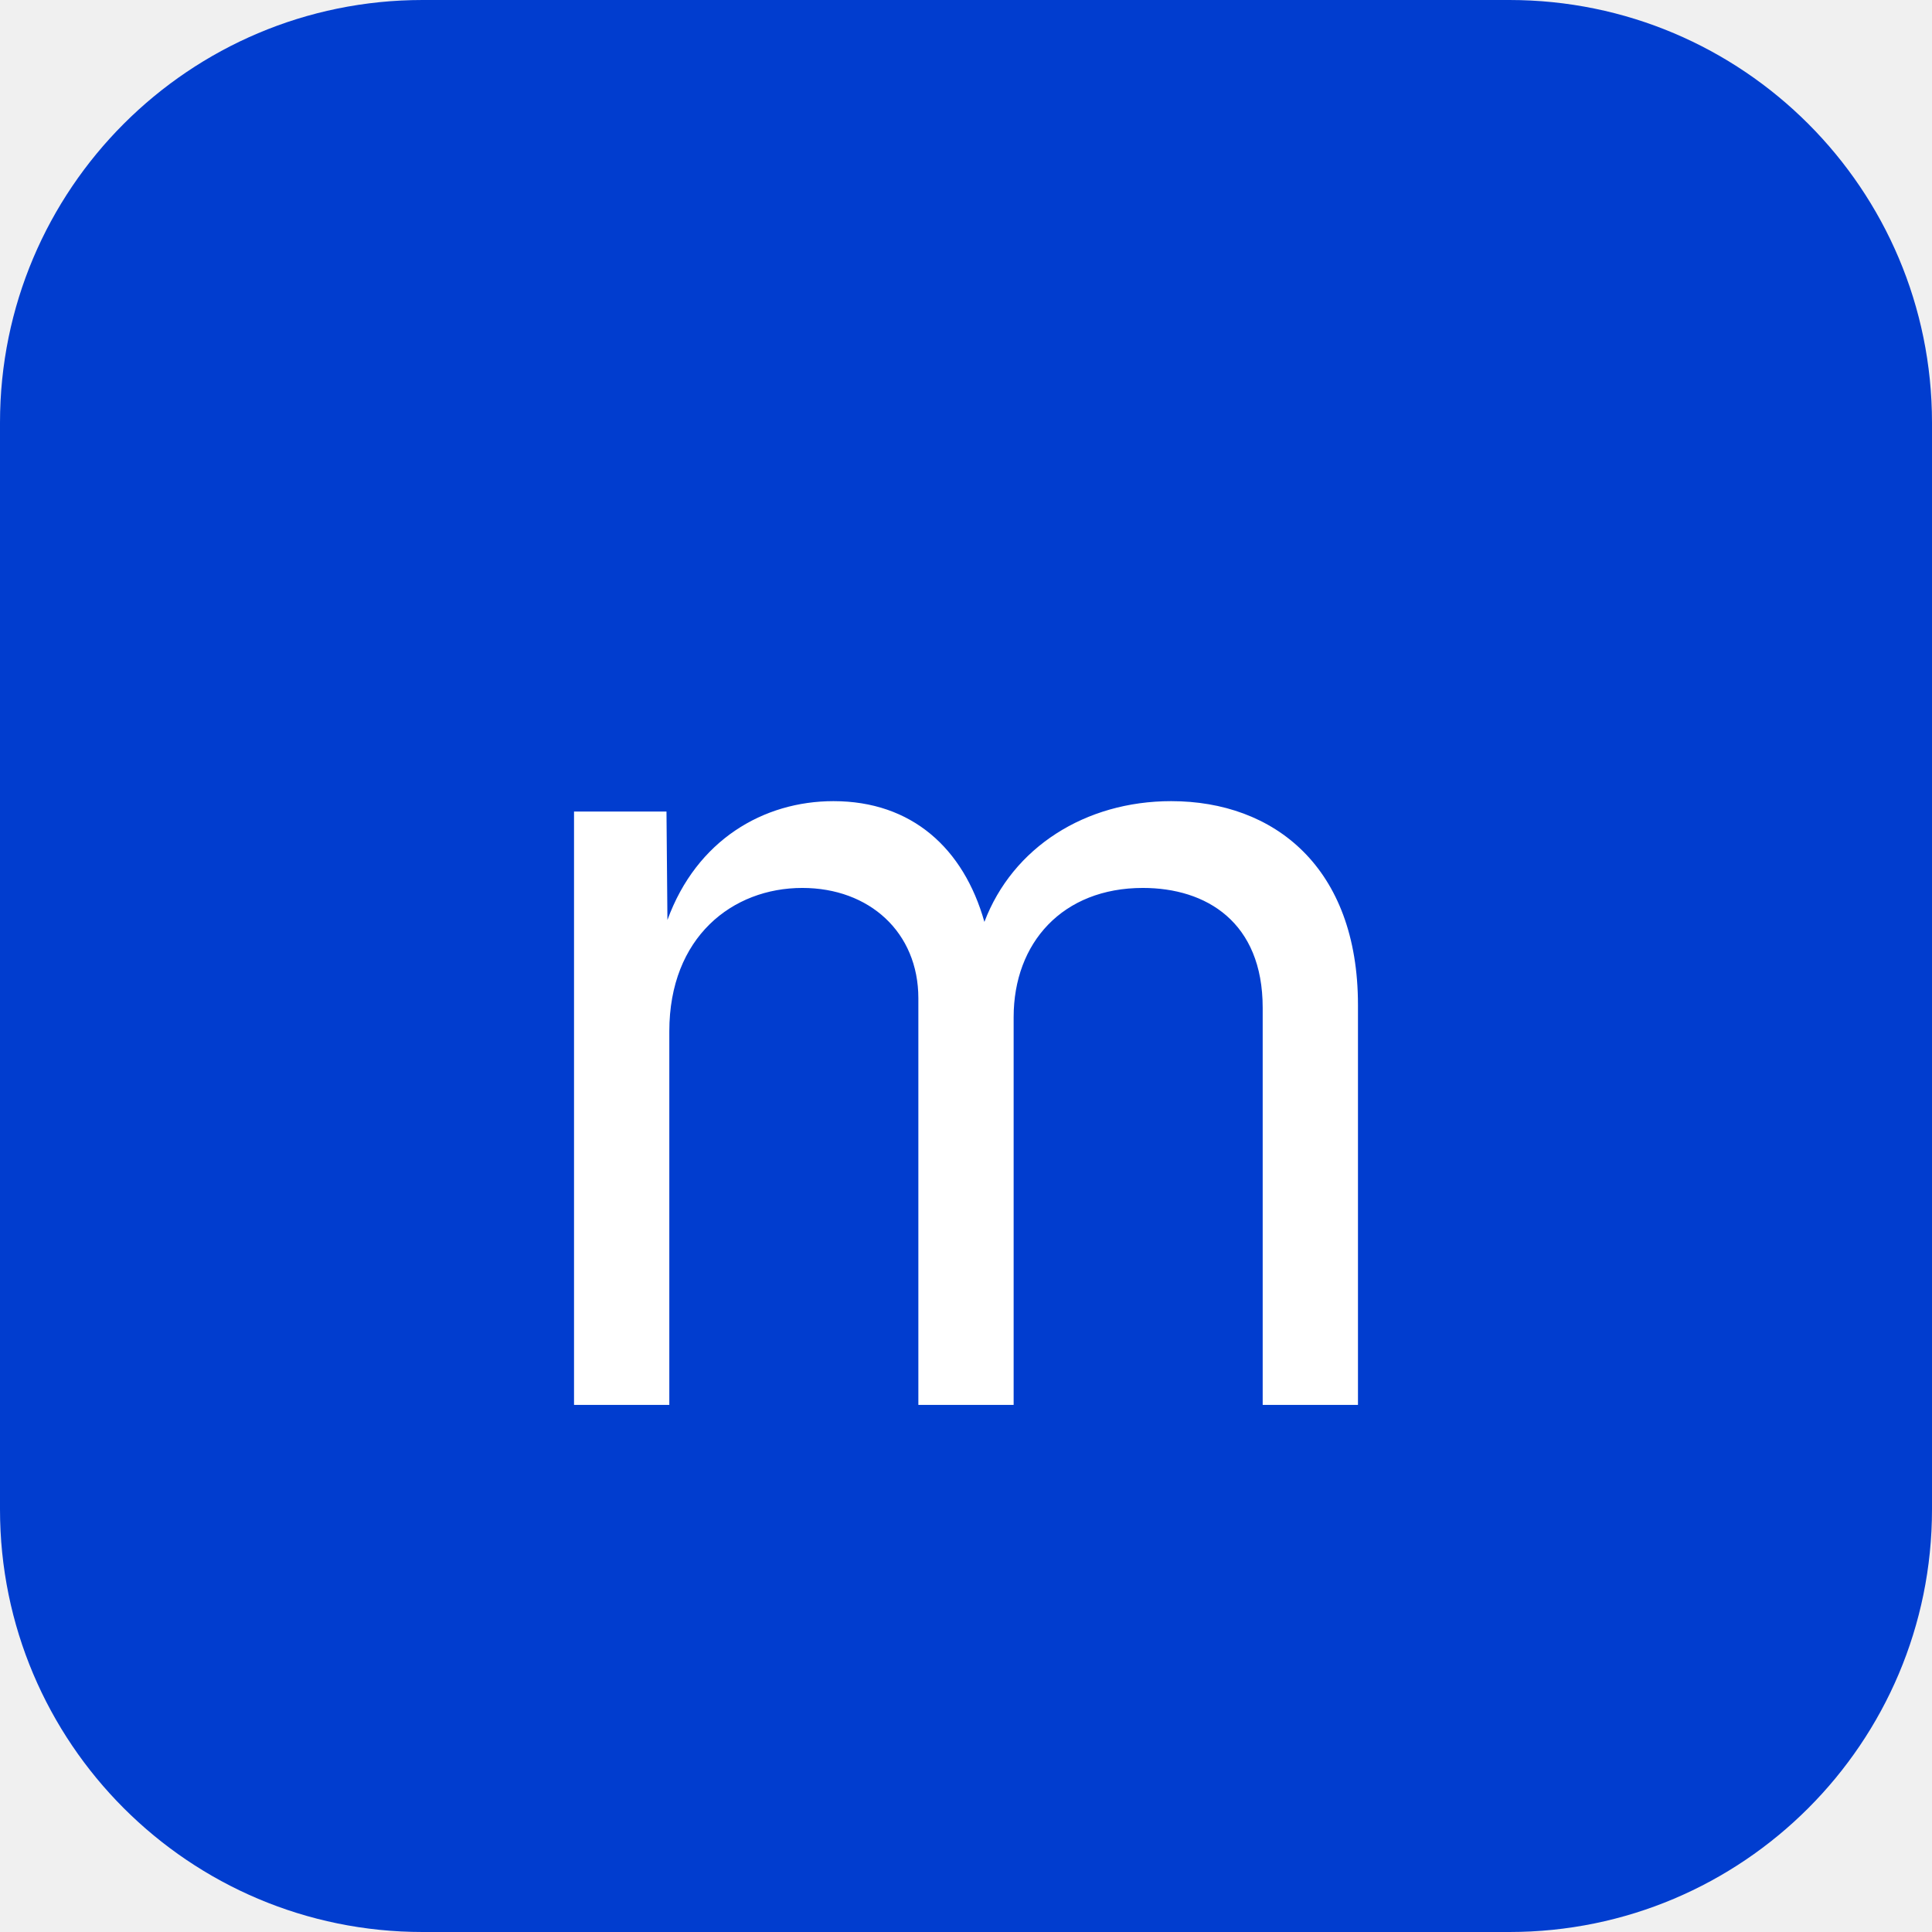
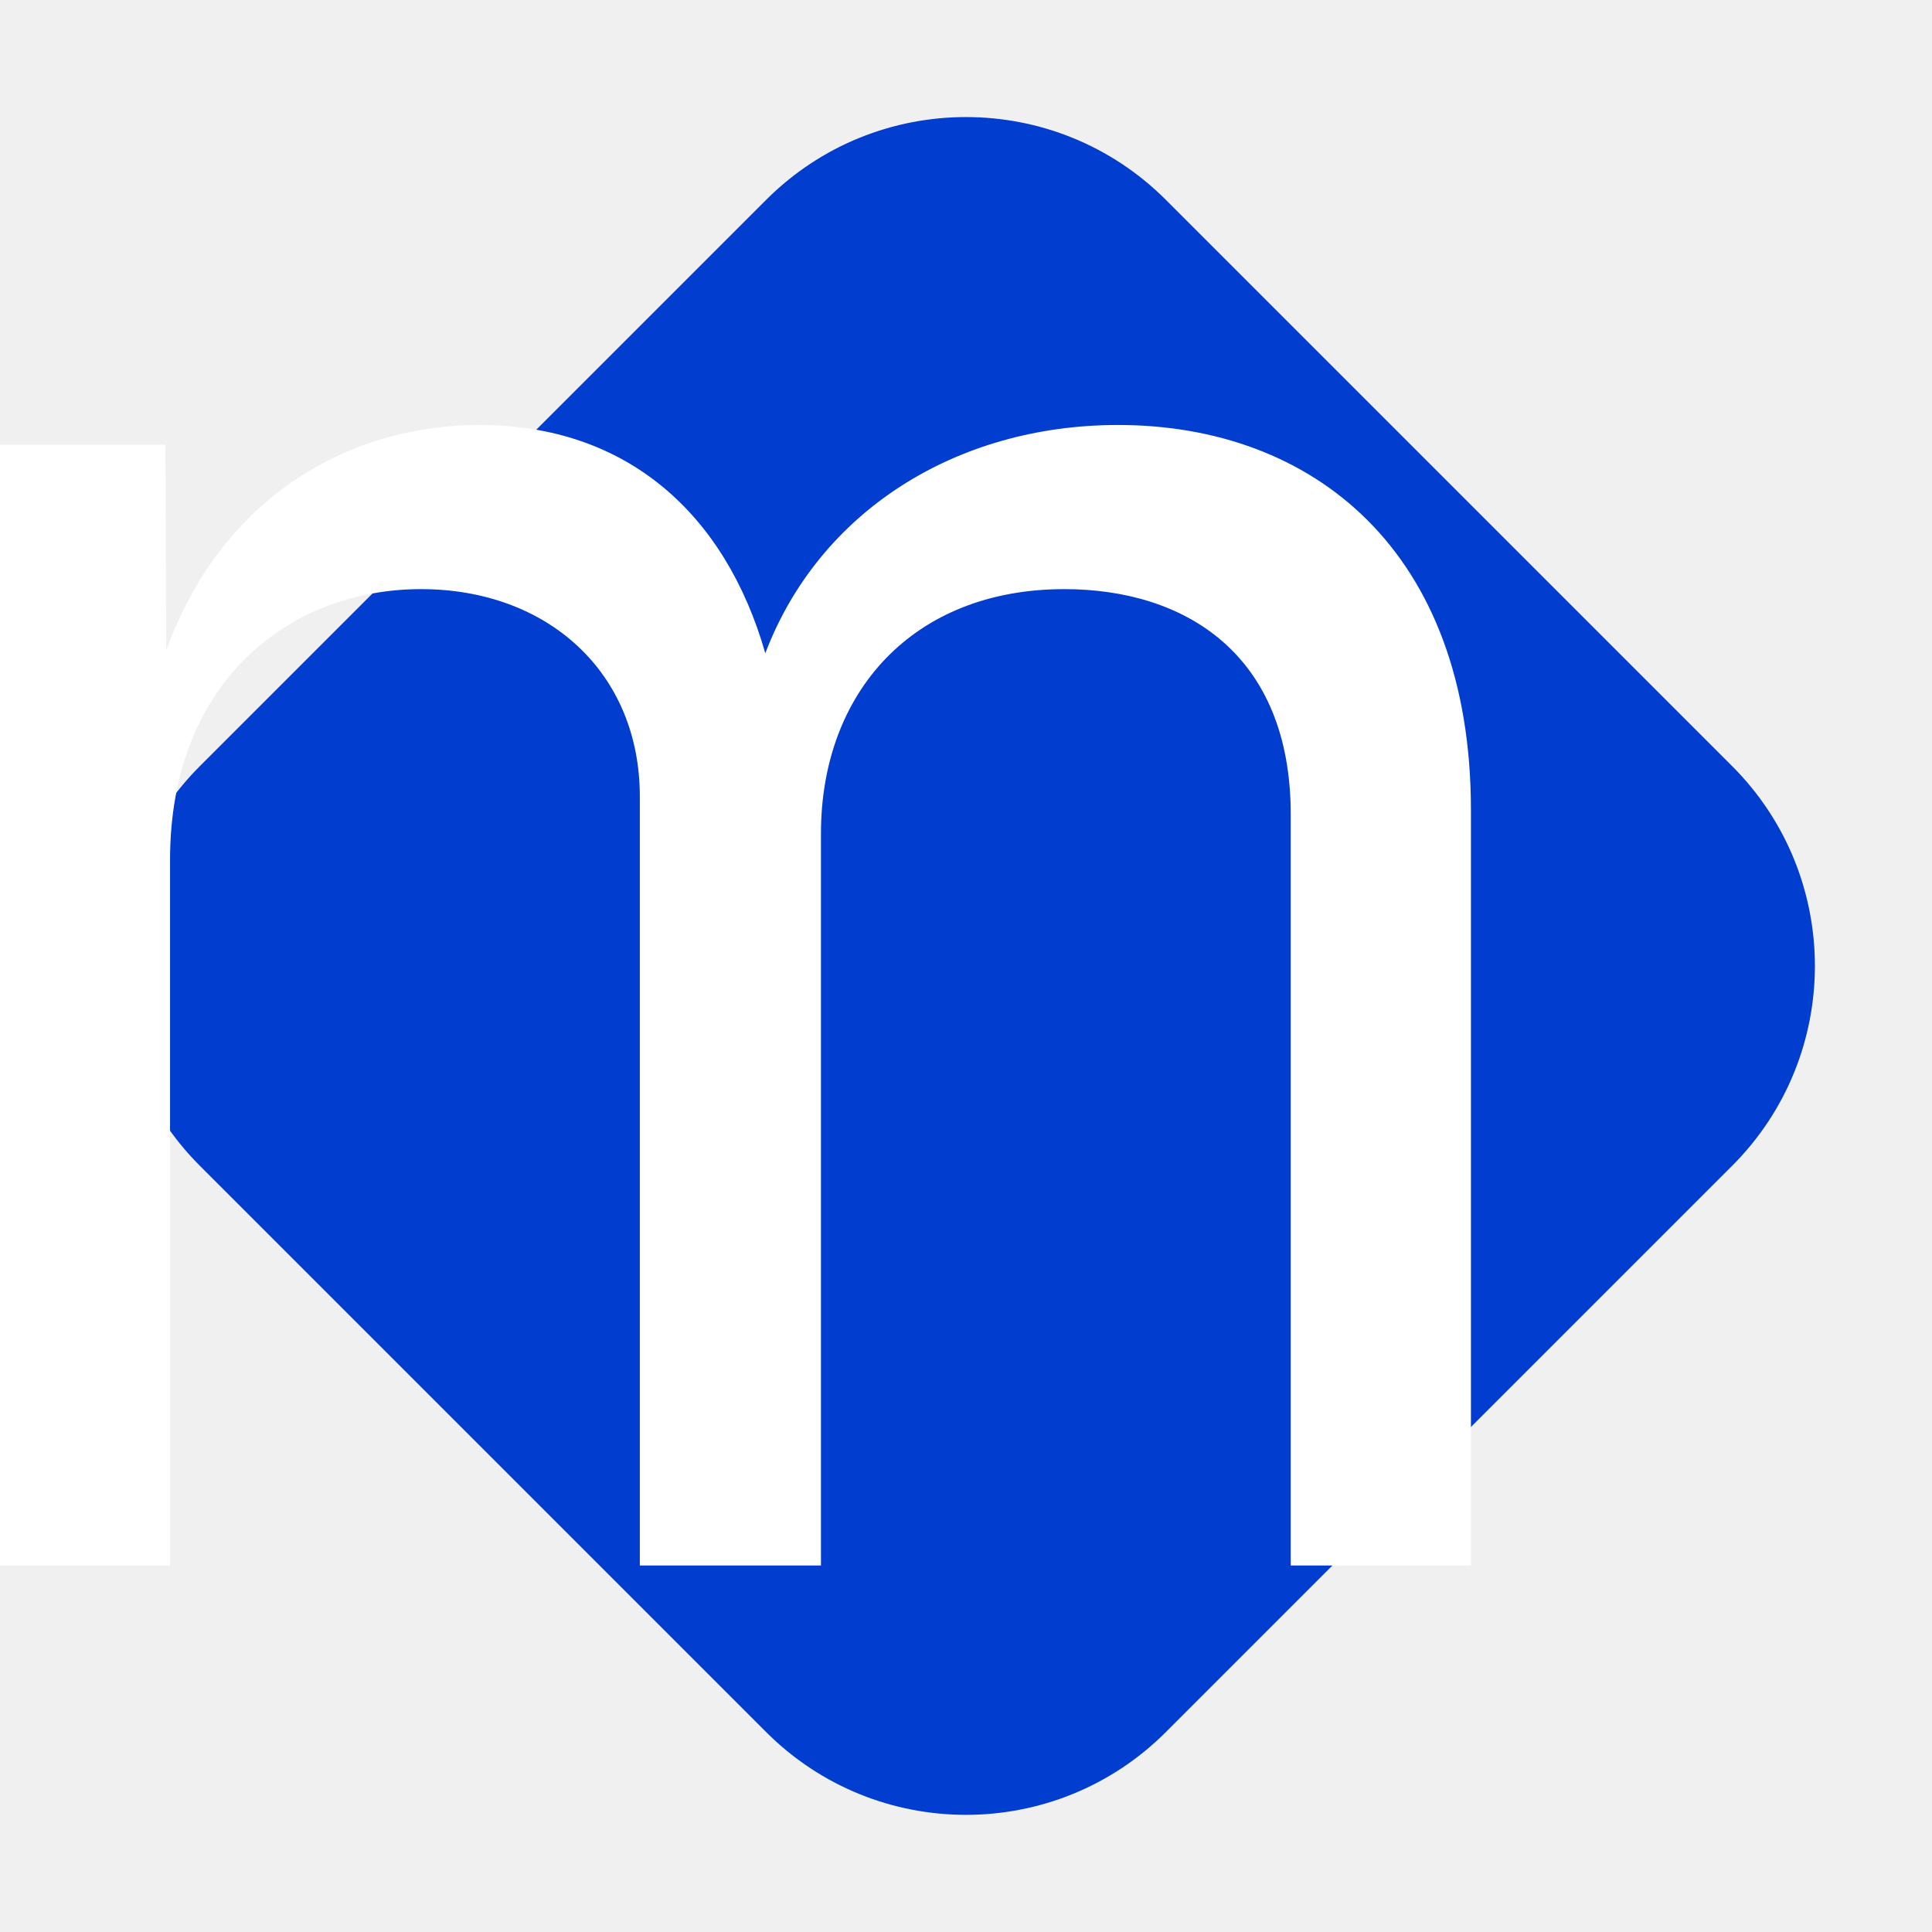
<svg xmlns="http://www.w3.org/2000/svg" viewBox="0 0 32 32" fill="none">
-   <rect width="32" height="32" rx="7" fill="#013DCF" />
-   <text x="16" y="16" dy="0.04em" dominant-baseline="central" font-family="Harlekin,system-ui,-apple-system,sans-serif" font-size="18" font-weight="400" fill="#FFFFFF" text-anchor="middle">m</text>
+   <rect x="4.686" y="4.686" width="22.627" height="22.627" rx="4.682" transform="rotate(45 16 16)" fill="#013DCF" />
+   <text x="12.1" y="12.2" dy="0.04em" dominant-baseline="central" font-family="Harlekin,system-ui,-apple-system,sans-serif" font-size="34" font-weight="400" fill="#FFFFFF" text-anchor="middle">m</text>
</svg>
